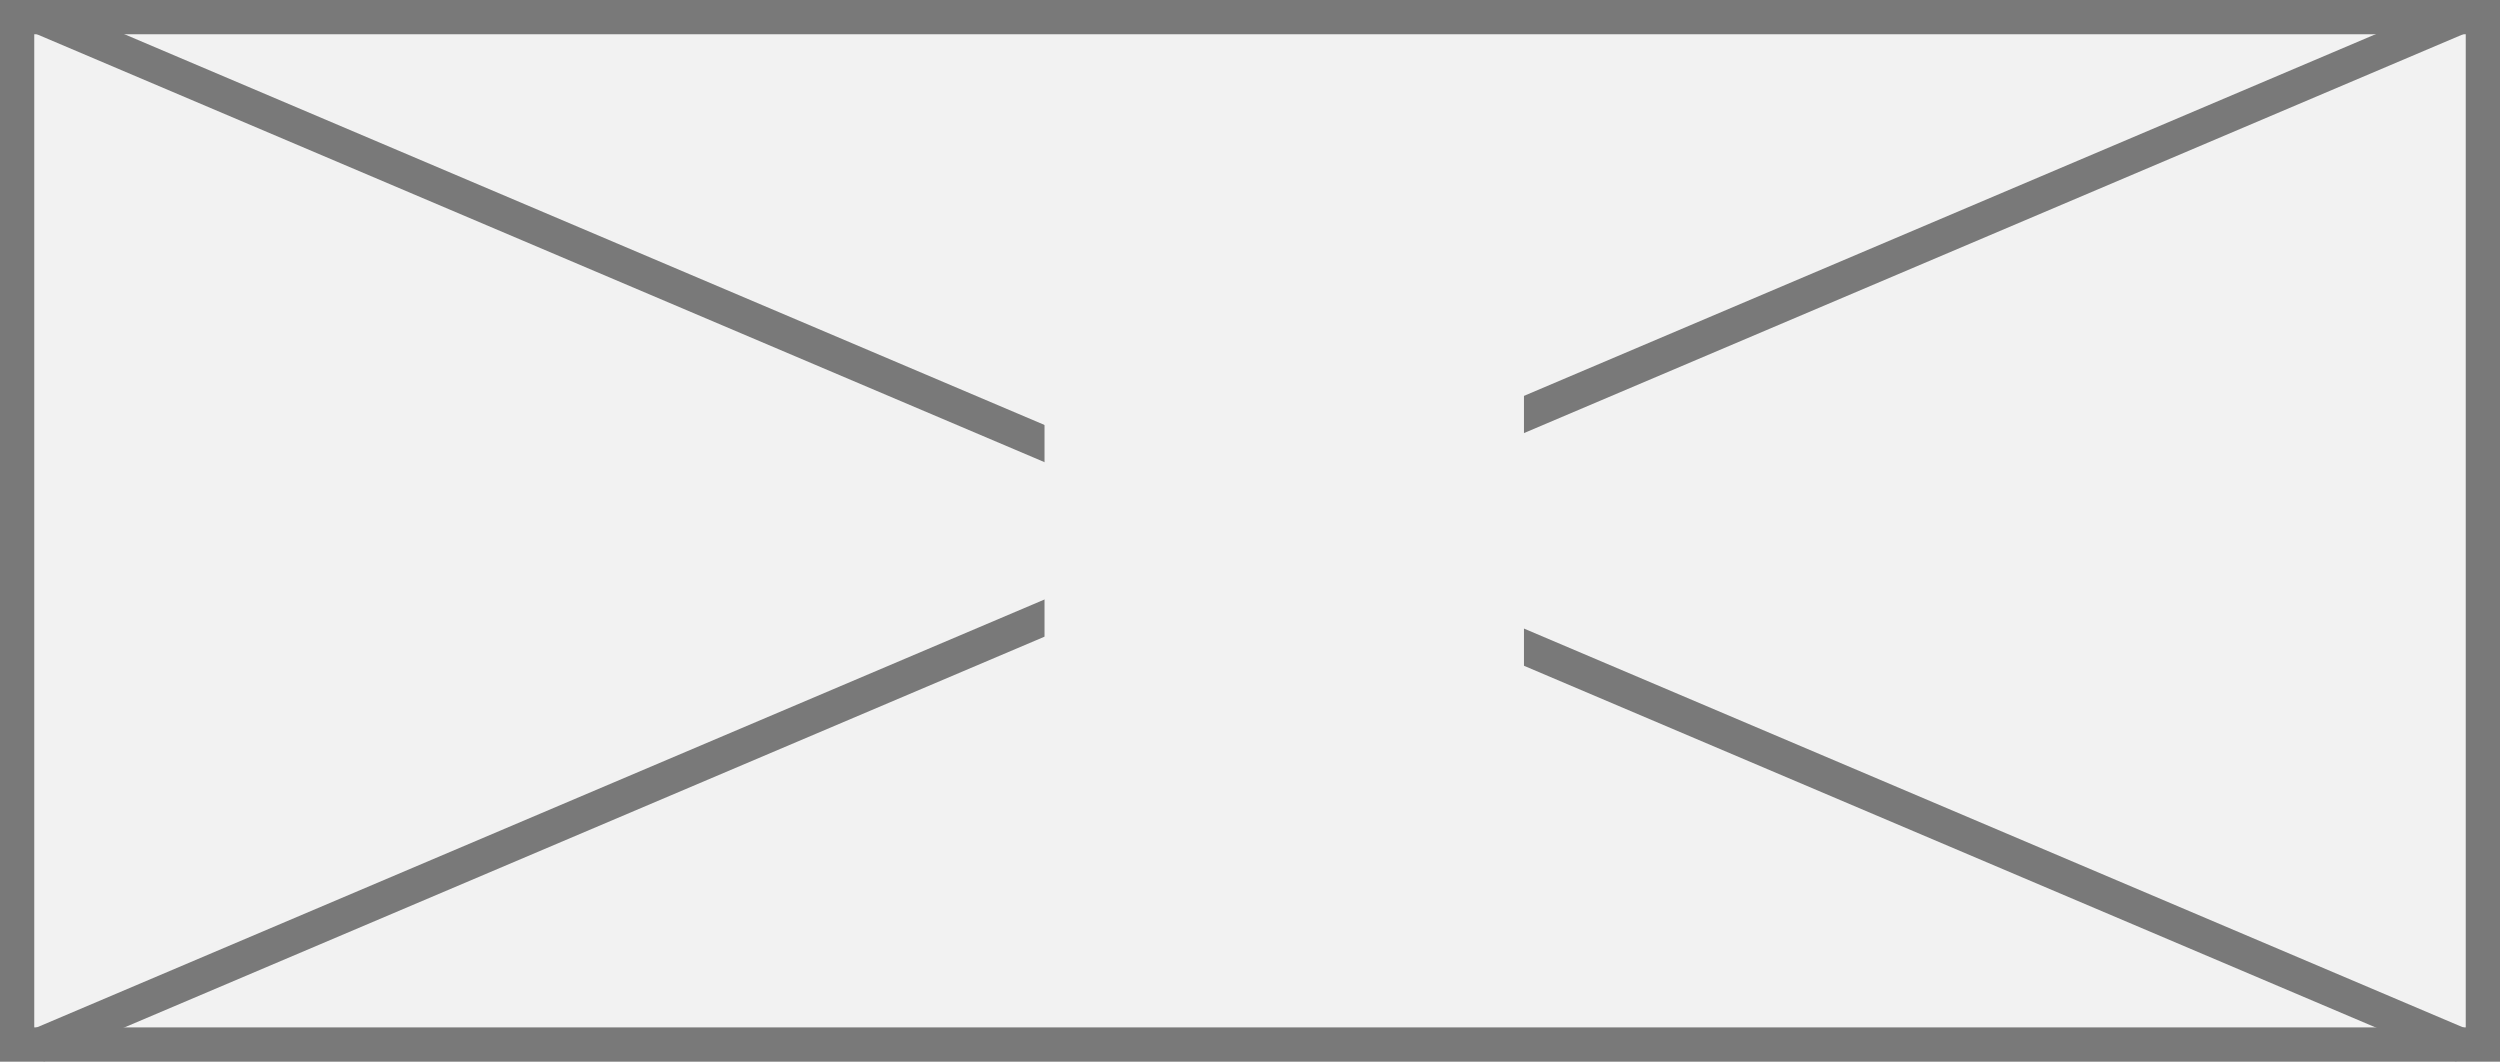
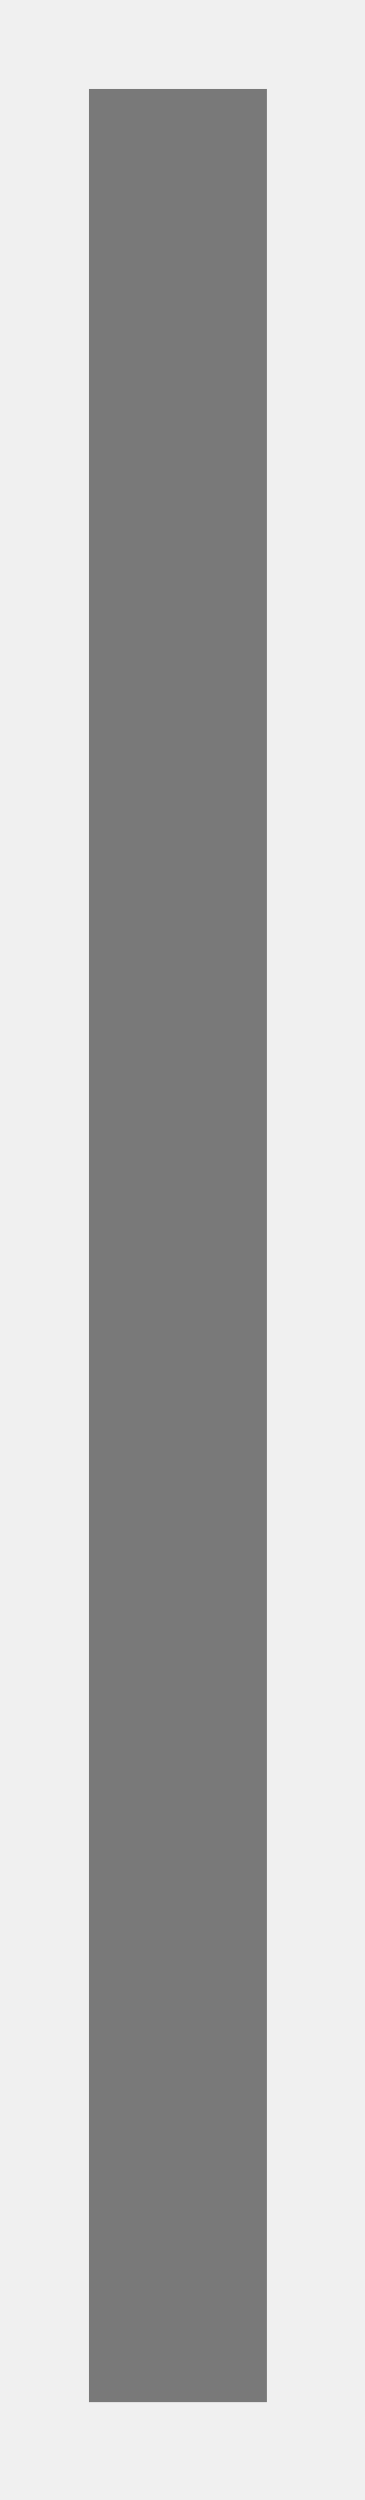
- <svg xmlns="http://www.w3.org/2000/svg" version="1.1" width="73px" height="31px">
-   <defs>
-     <mask fill="white" id="clip206">
-       <path d="M 1412.5 1116  L 1426.5 1116  L 1426.5 1138  L 1412.5 1138  Z M 1382 1111  L 1455 1111  L 1455 1142  L 1382 1142  Z " fill-rule="evenodd" />
-     </mask>
-   </defs>
-   <g transform="matrix(1 0 0 1 -1382 -1111 )">
-     <path d="M 1382.5 1111.5  L 1454.5 1111.5  L 1454.5 1141.5  L 1382.5 1141.5  L 1382.5 1111.5  Z " fill-rule="nonzero" fill="#f2f2f2" stroke="none" />
-     <path d="M 1382.5 1111.5  L 1454.5 1111.5  L 1454.5 1141.5  L 1382.5 1141.5  L 1382.5 1111.5  Z " stroke-width="1" stroke="#797979" fill="none" />
-     <path d="M 1383.084 1111.46  L 1453.916 1141.54  M 1453.916 1111.46  L 1383.084 1141.54  " stroke-width="1" stroke="#797979" fill="none" mask="url(#clip206)" />
+ <svg xmlns="http://www.w3.org/2000/svg" version="1.1" width="41px" height="281px">
+   <g transform="matrix(1 0 0 1 -560 -872 )">
+     <path d="M 580 882  L 580 1142  " stroke-width="20" stroke="#797979" fill="none" />
  </g>
</svg>
